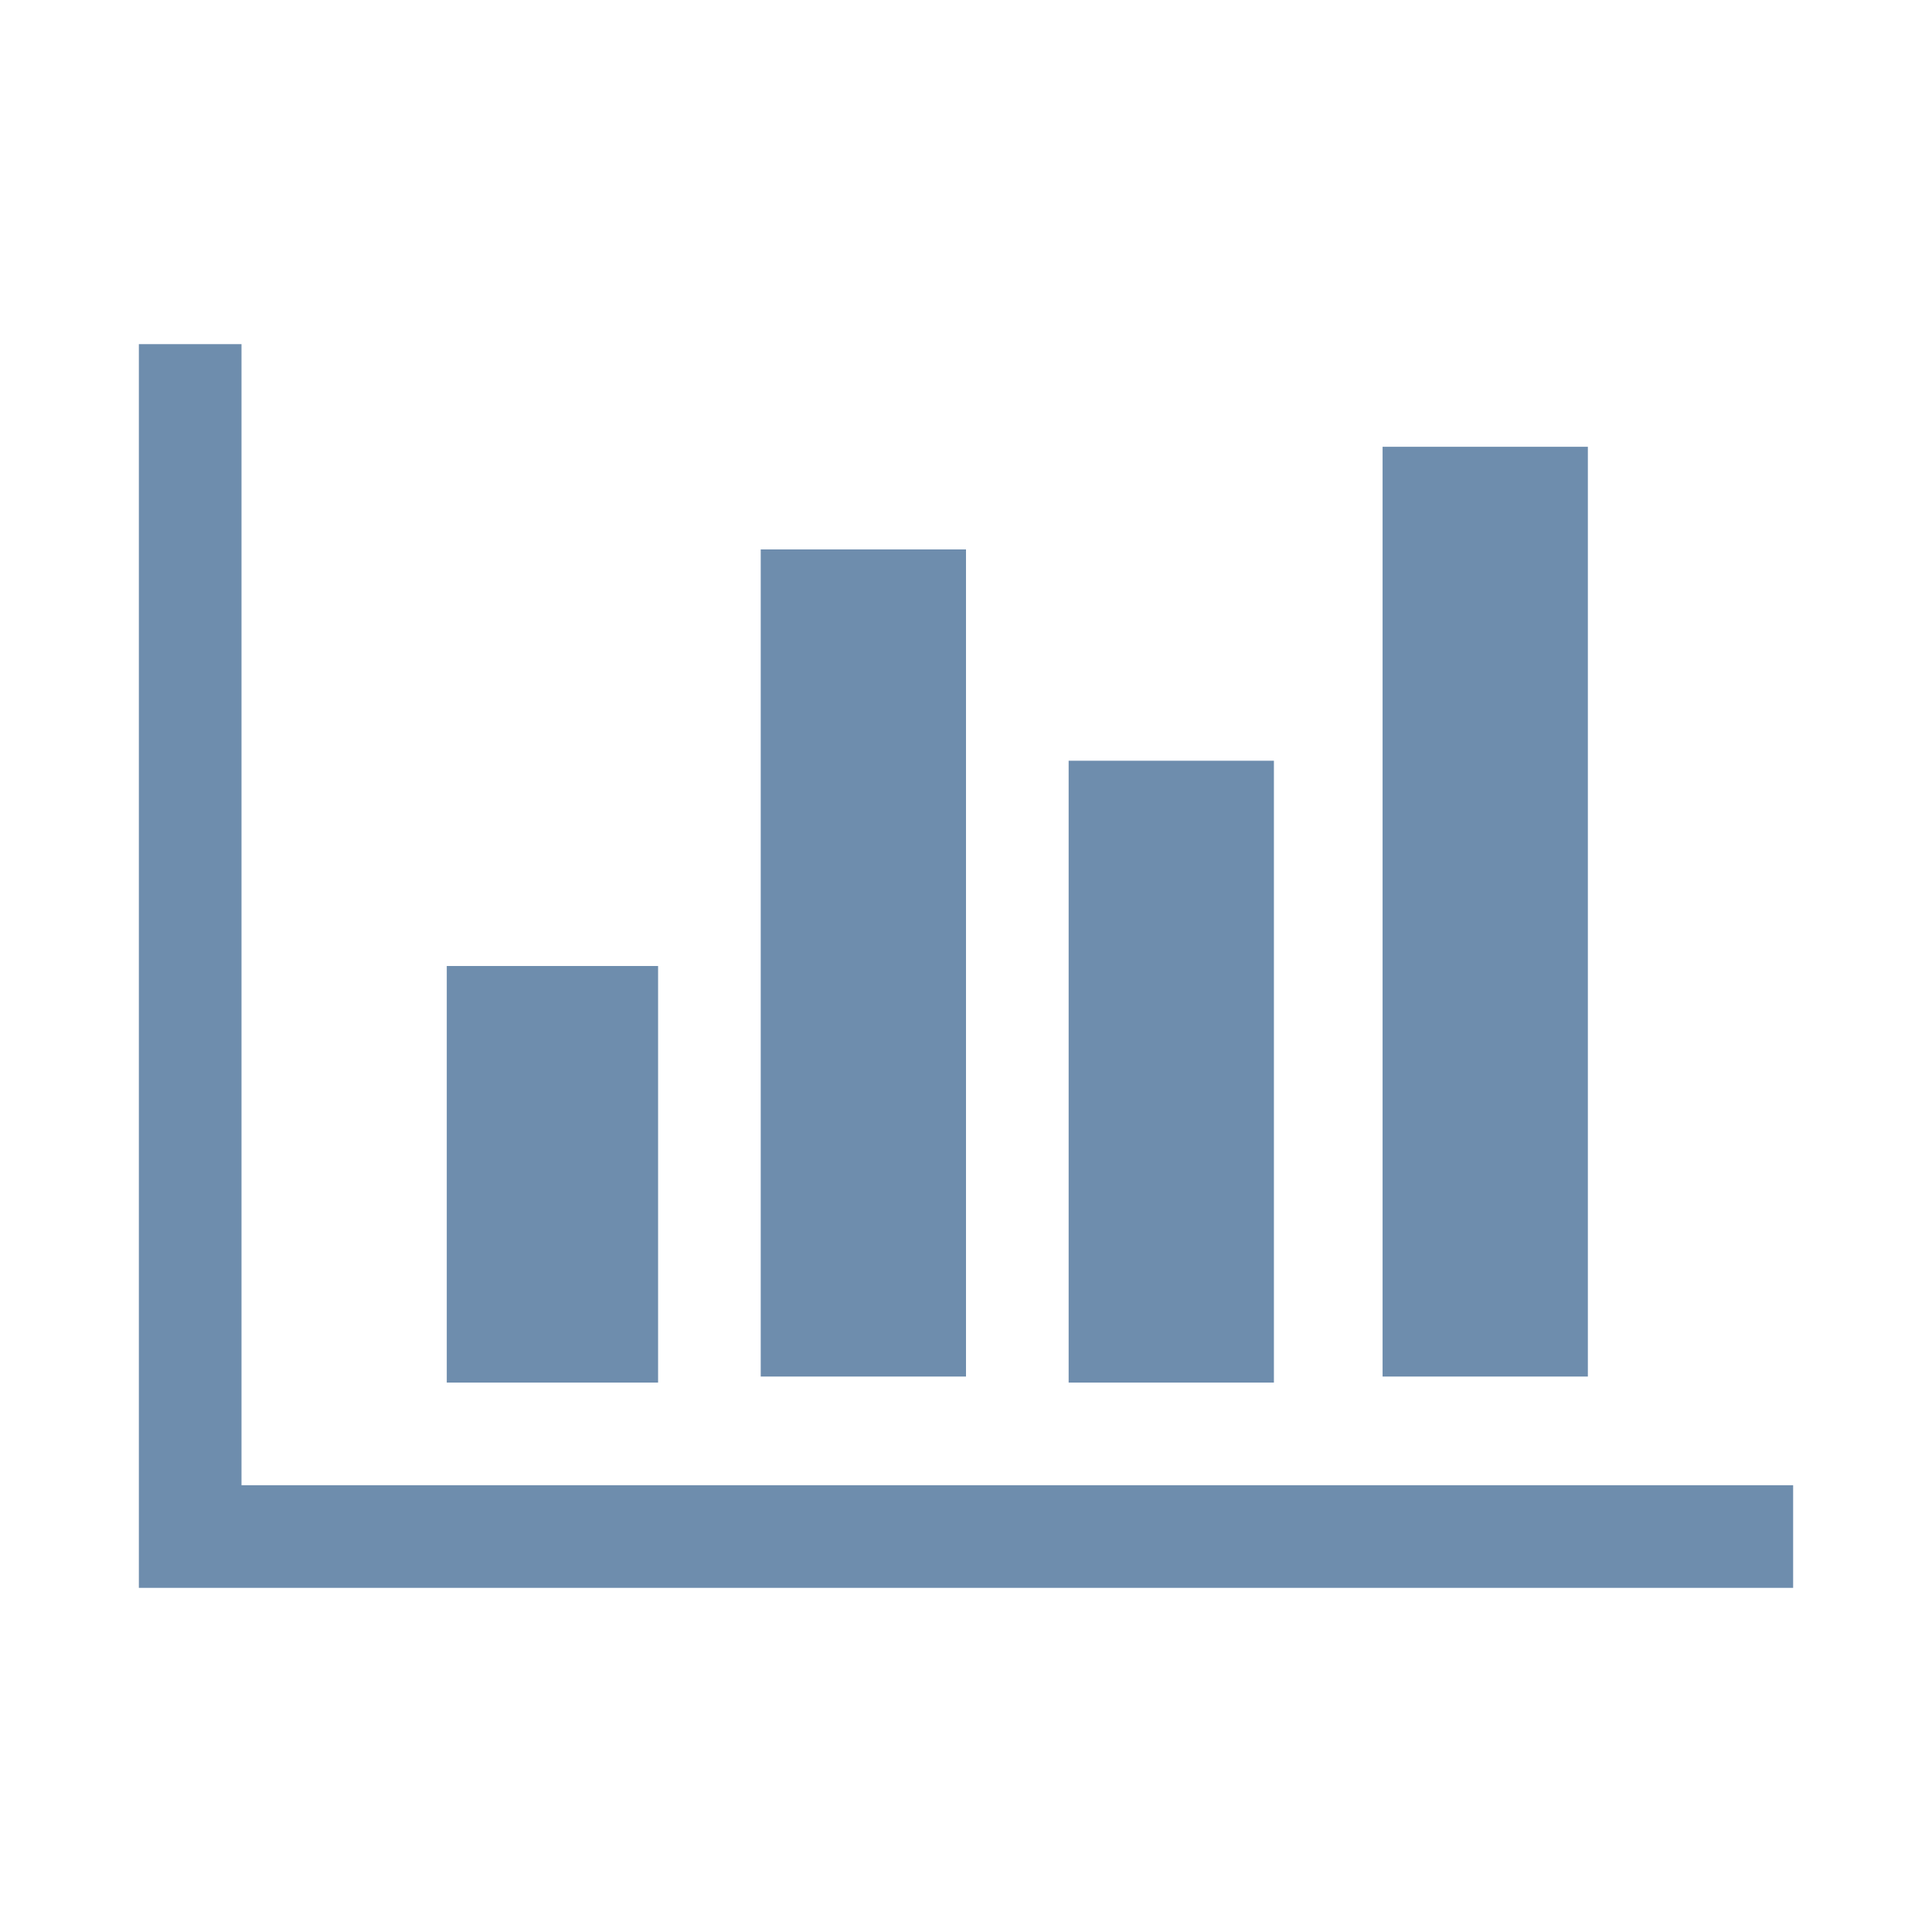
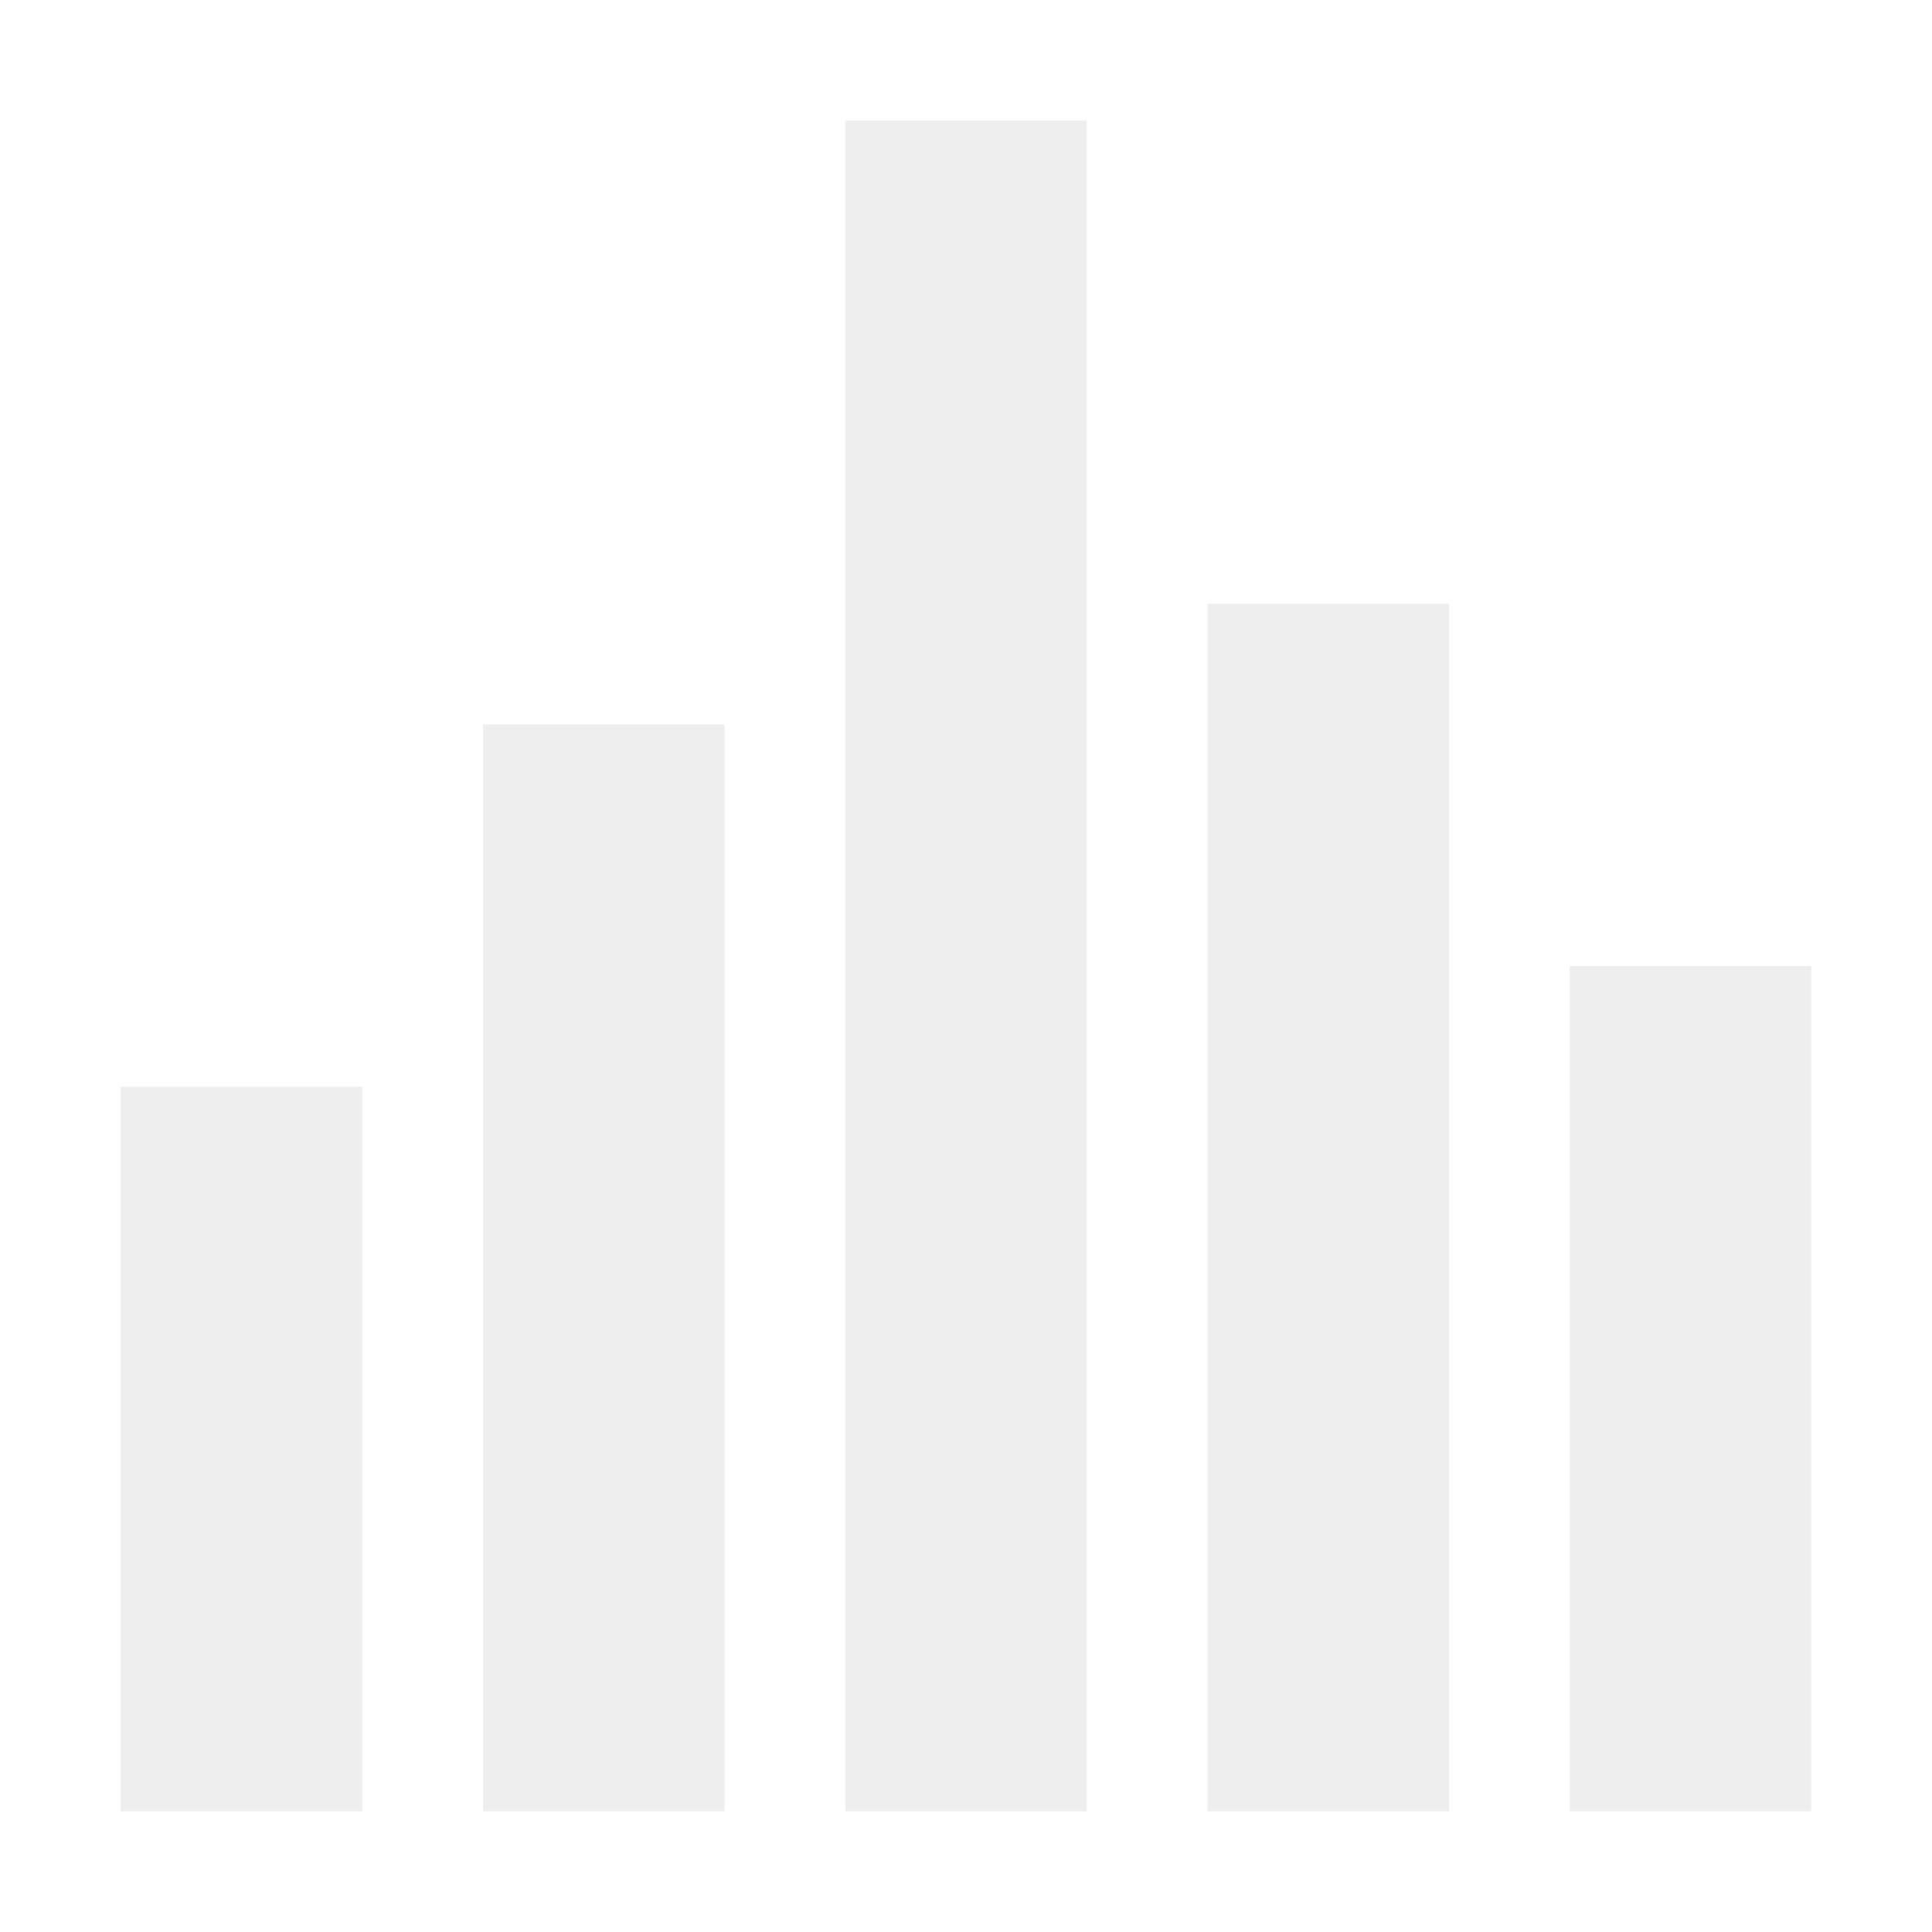
- <svg xmlns="http://www.w3.org/2000/svg" viewBox="0 0 32 32">
-   <path fill="#6e8dad" d="M29.7 24.6v1.7H2.3V5.7H4v18.9h25.7zM10.9 16v6.9H7.4V16h3.5zM16 9.1v13.7h-3.4V9.1H16zm5.1 3.5v10.3h-3.4V12.6h3.4zm5.2-5.2v15.4h-3.4V7.4h3.4z" />
+ <svg xmlns="http://www.w3.org/2000/svg" width="16px" height="16px" viewBox="0 0 16 16" version="1.1">
+   <g id="surface1">
+     <defs>
+       <style id="current-color-scheme" type="text/css">
+      .ColorScheme-Text { color:#eeeeee; } .ColorScheme-Highlight { color:#424242; }
+   </style>
+     </defs>
+     <path style="fill:currentColor" class="ColorScheme-Text" d="M 7 1 L 7 15 L 9 15 L 9 1 Z M 10 5 L 10 15 L 12 15 L 12 5 Z M 4 6 L 4 15 L 6 15 L 6 6 Z M 13 8 L 13 15 L 15 15 L 15 8 Z M 1 9 L 1 15 L 3 15 L 3 9 Z M 1 9 " />
+   </g>
</svg>
